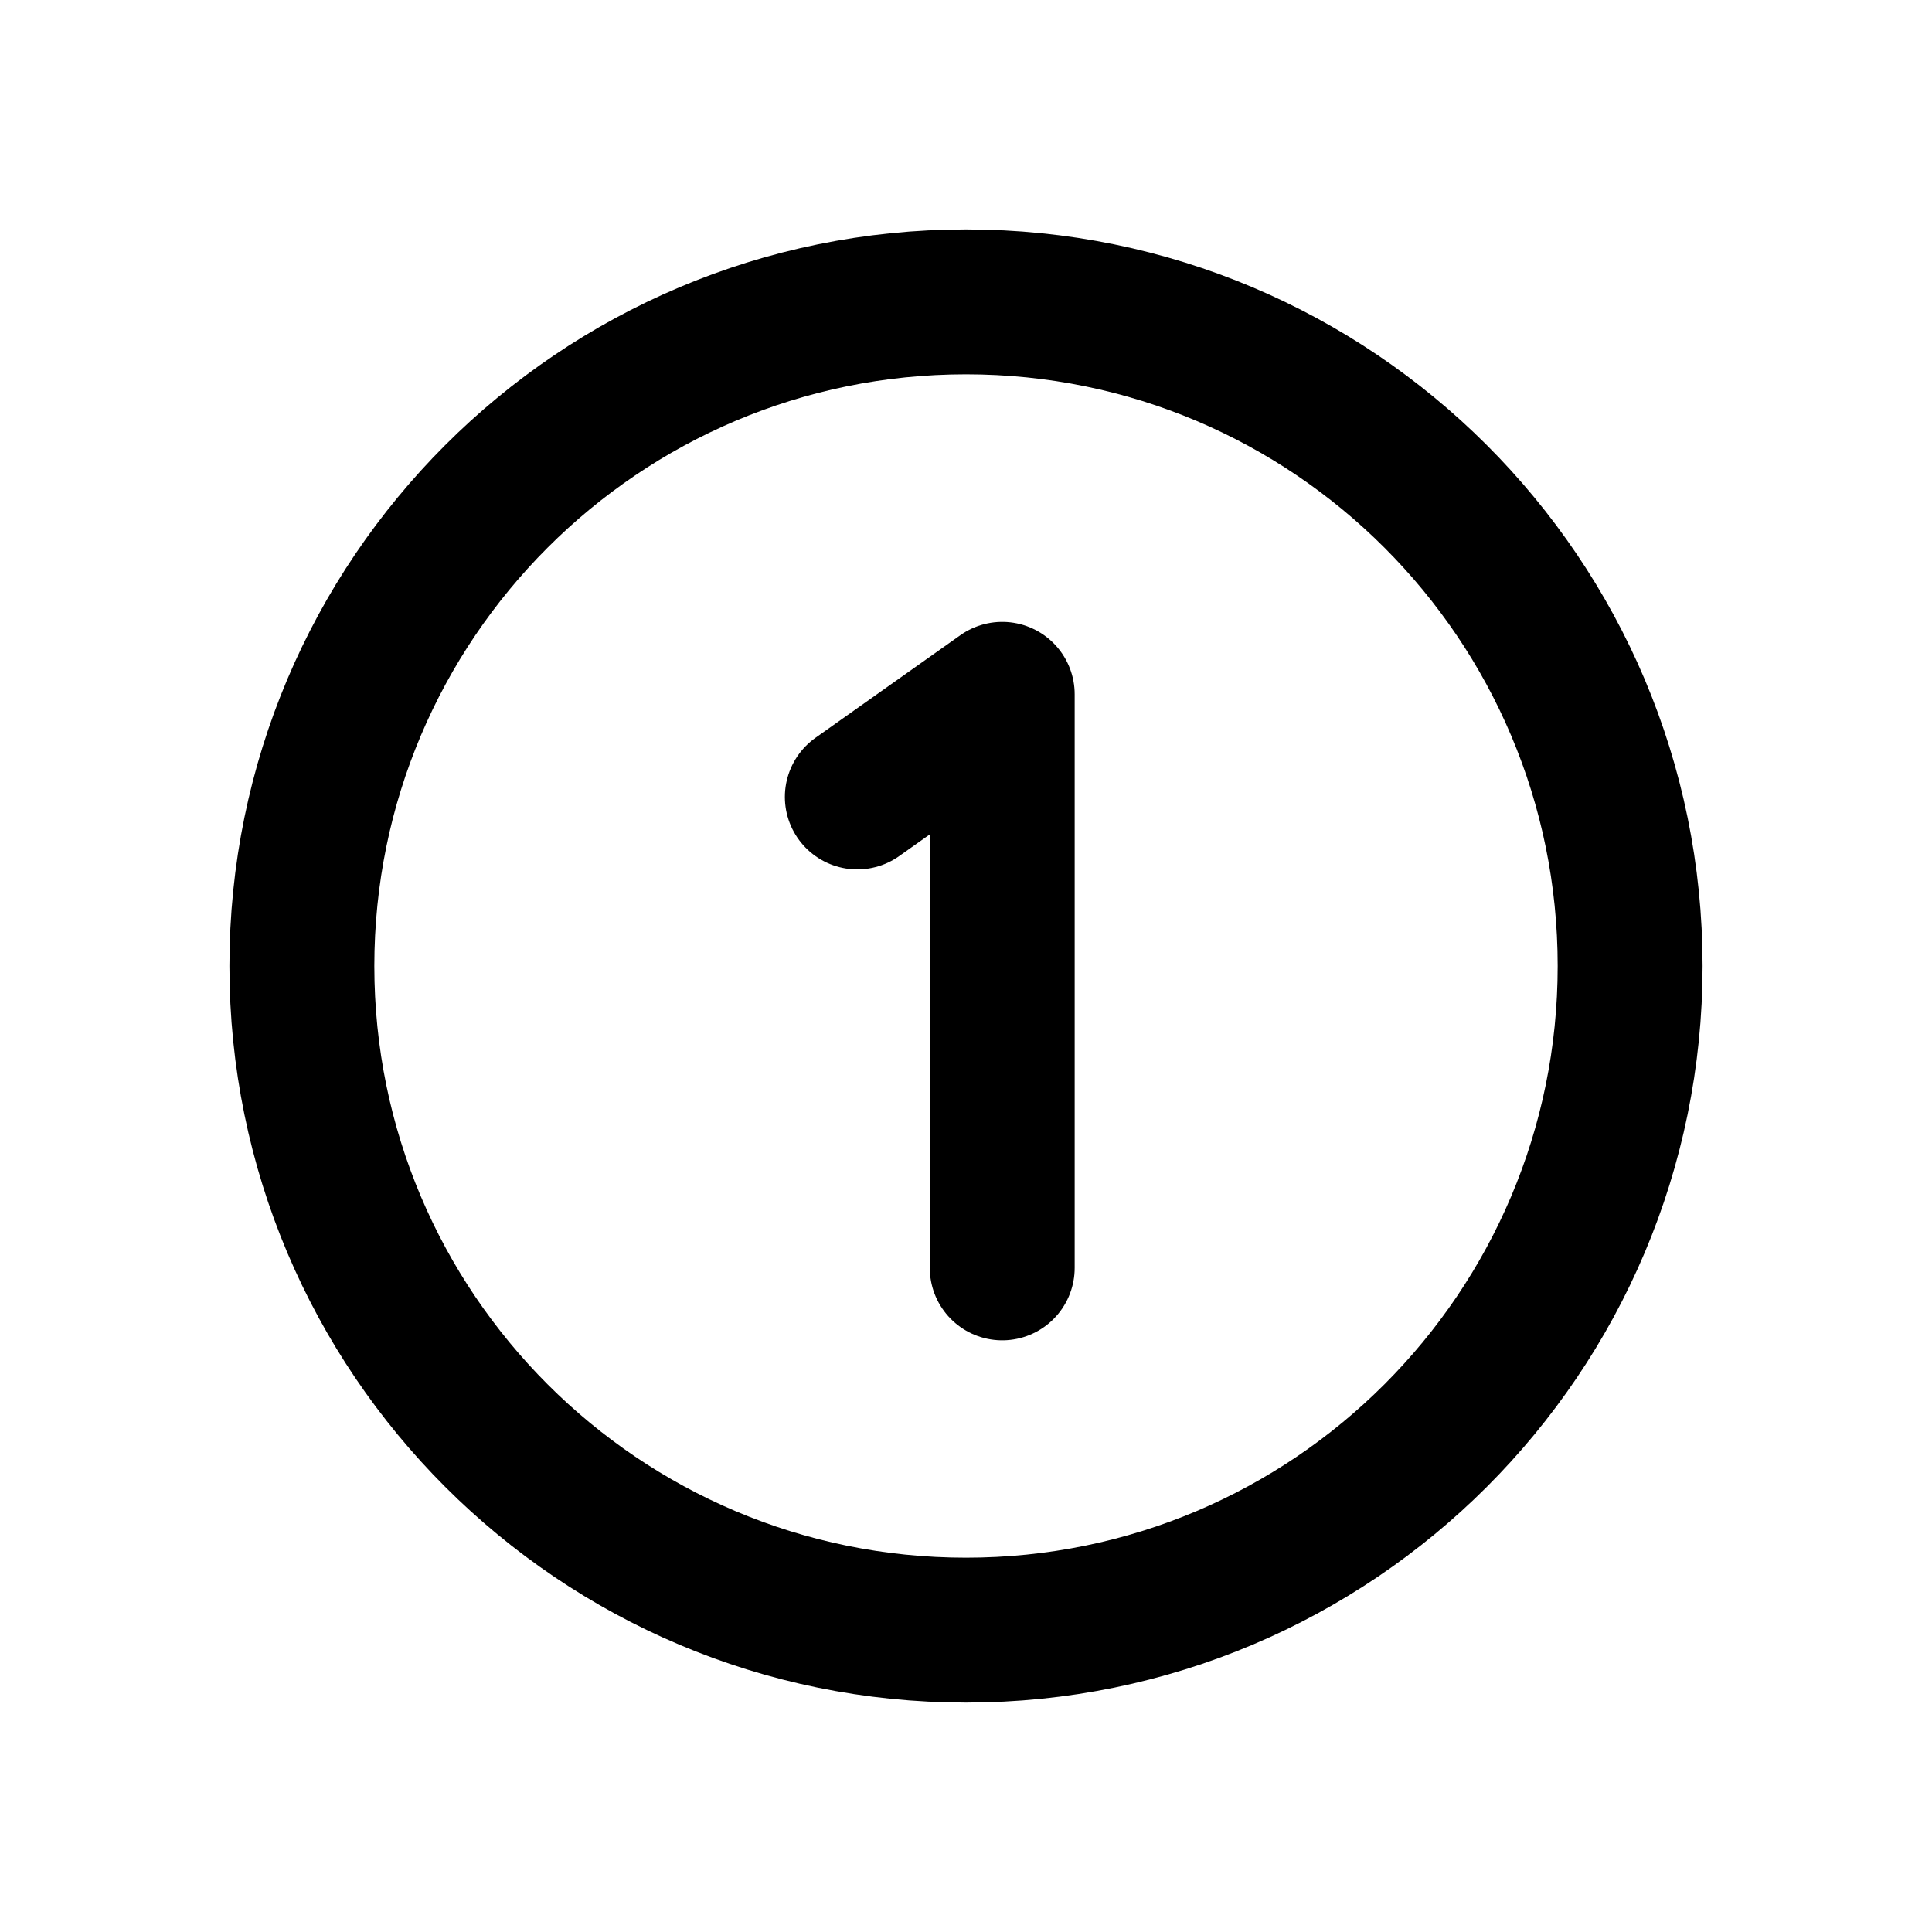
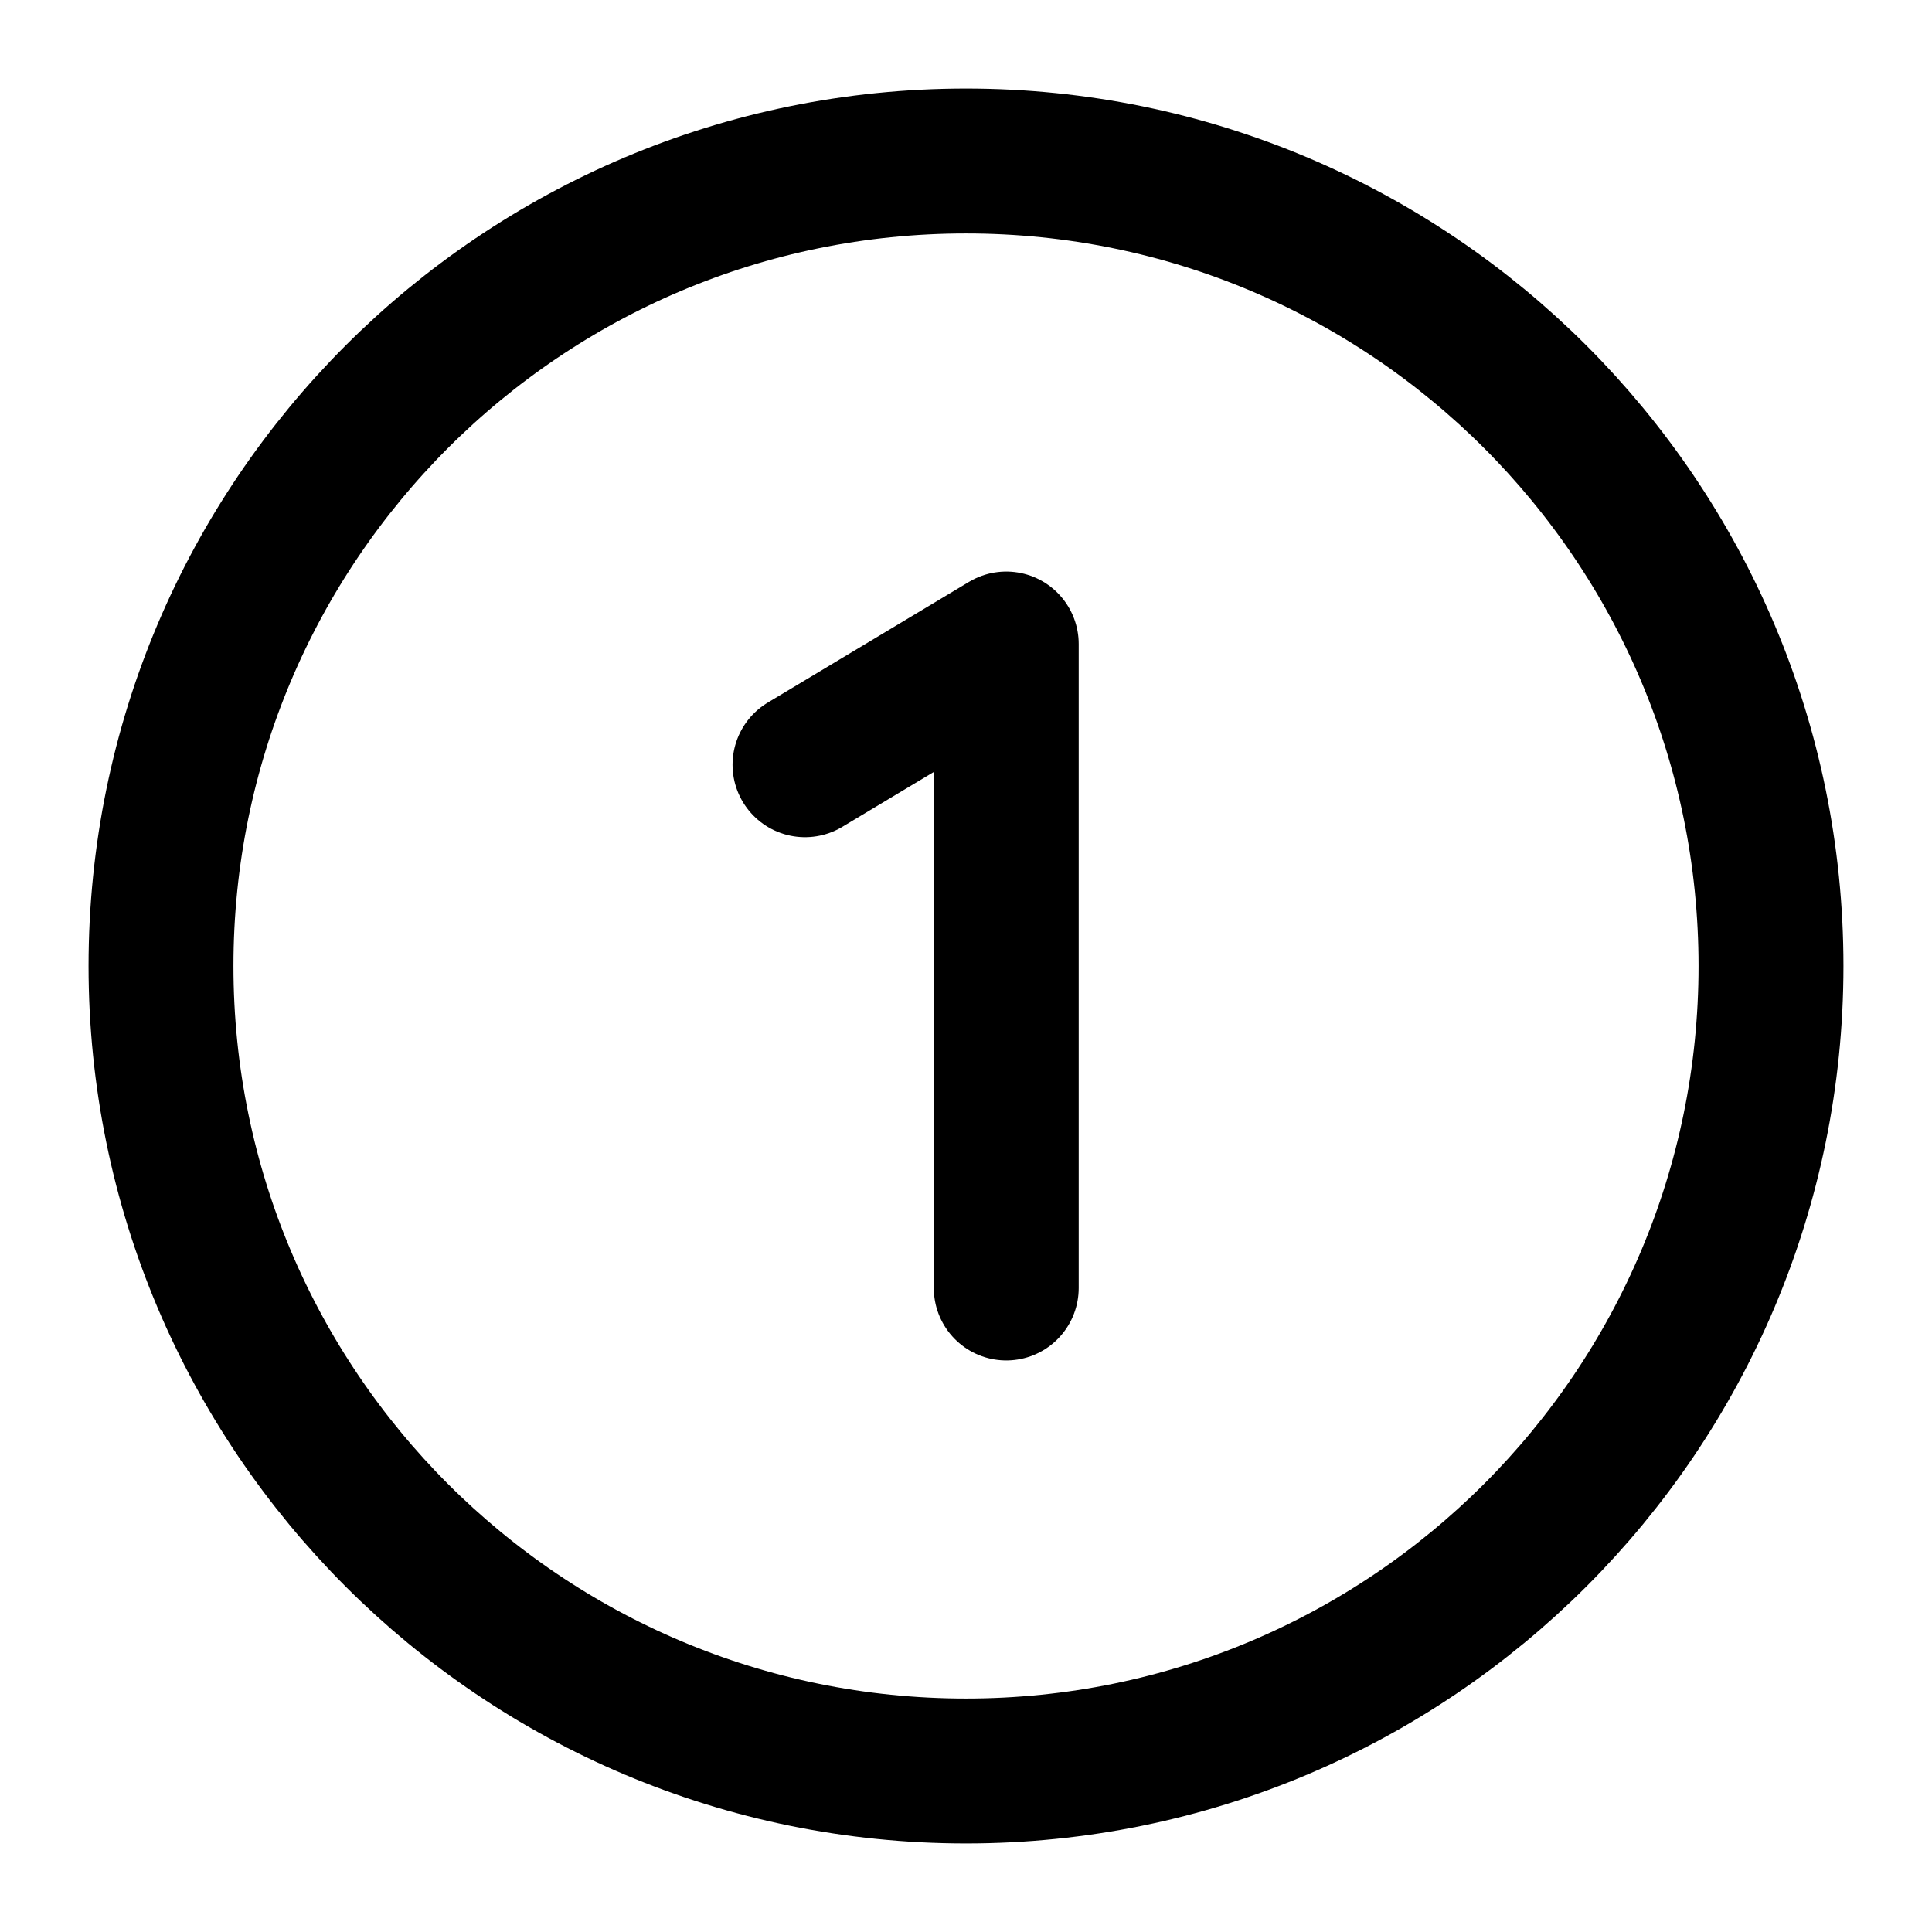
- <svg xmlns="http://www.w3.org/2000/svg" width="16" height="16" viewBox="0 0 16 16" fill="none">
-   <circle cx="8" cy="8" r="5.5" stroke="black" stroke-width="1.2" stroke-linecap="round" stroke-linejoin="round" />
-   <path d="M7.1 6.6L8.3 5.75V10.5" stroke="black" stroke-width="1.2" stroke-linecap="round" stroke-linejoin="round" />
+ <svg xmlns="http://www.w3.org/2000/svg" width="16" height="16" viewBox="0 0 24 24" fill="none" stroke="black" stroke-width="1.8" stroke-linecap="round" stroke-linejoin="round">
+   <circle cx="12" cy="12" r="10" />
+   <path d="M10 9.5 12.5 8v8" />
</svg>
